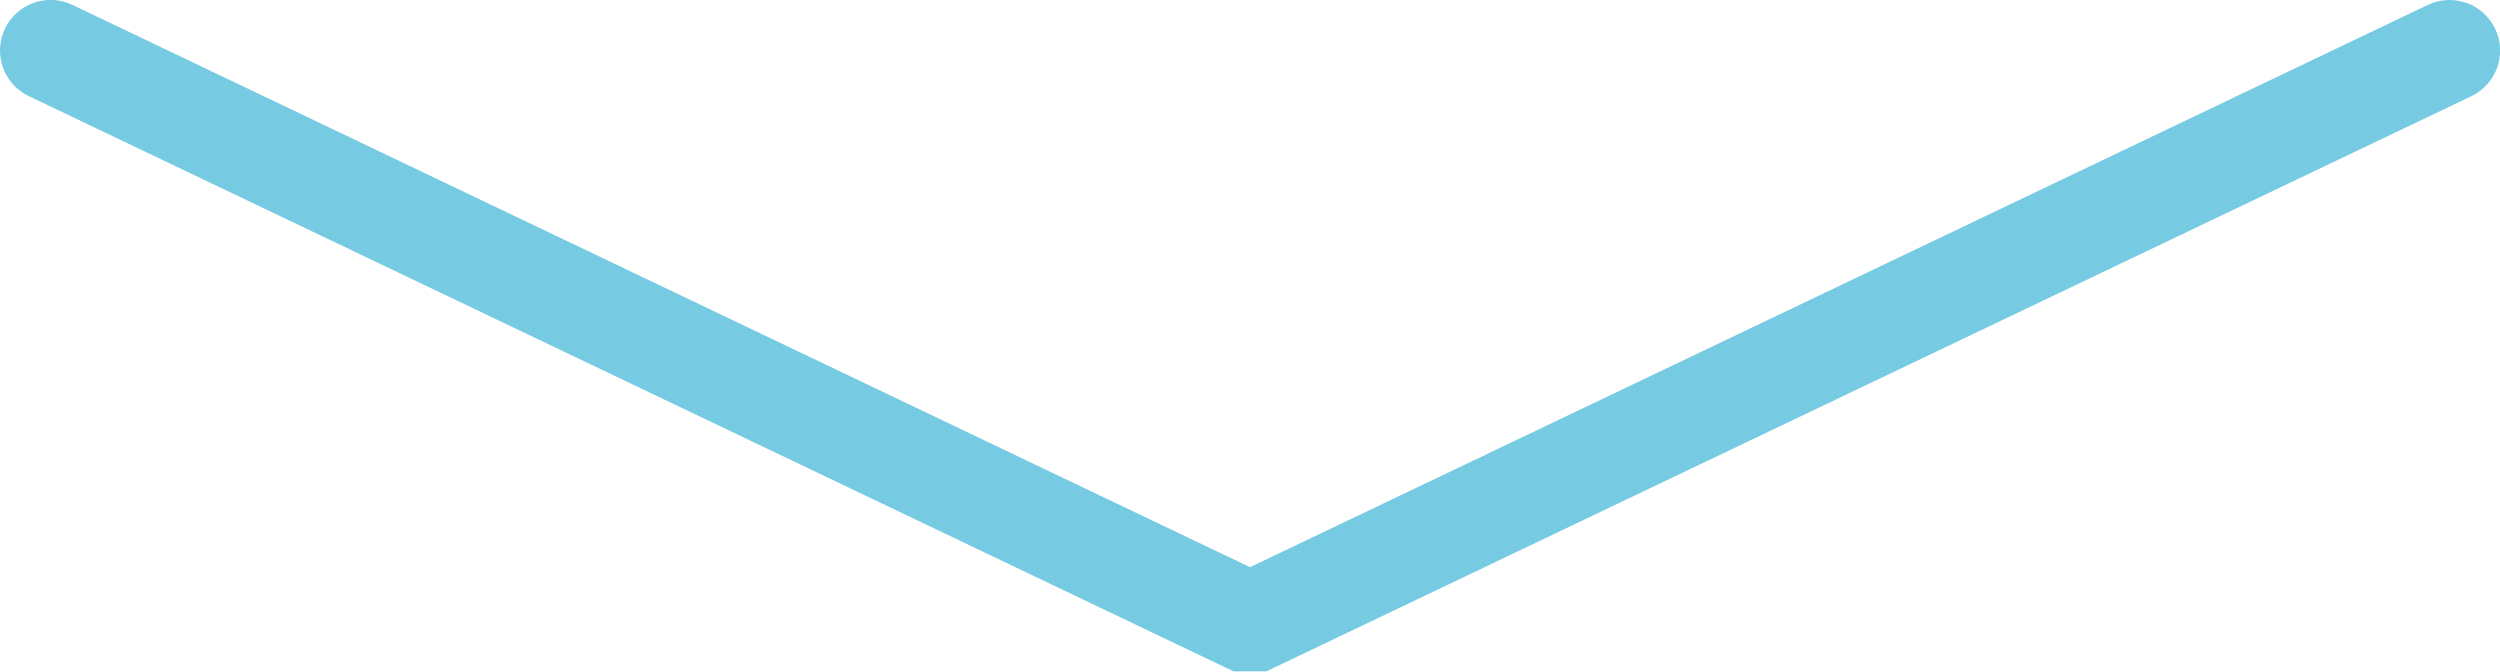
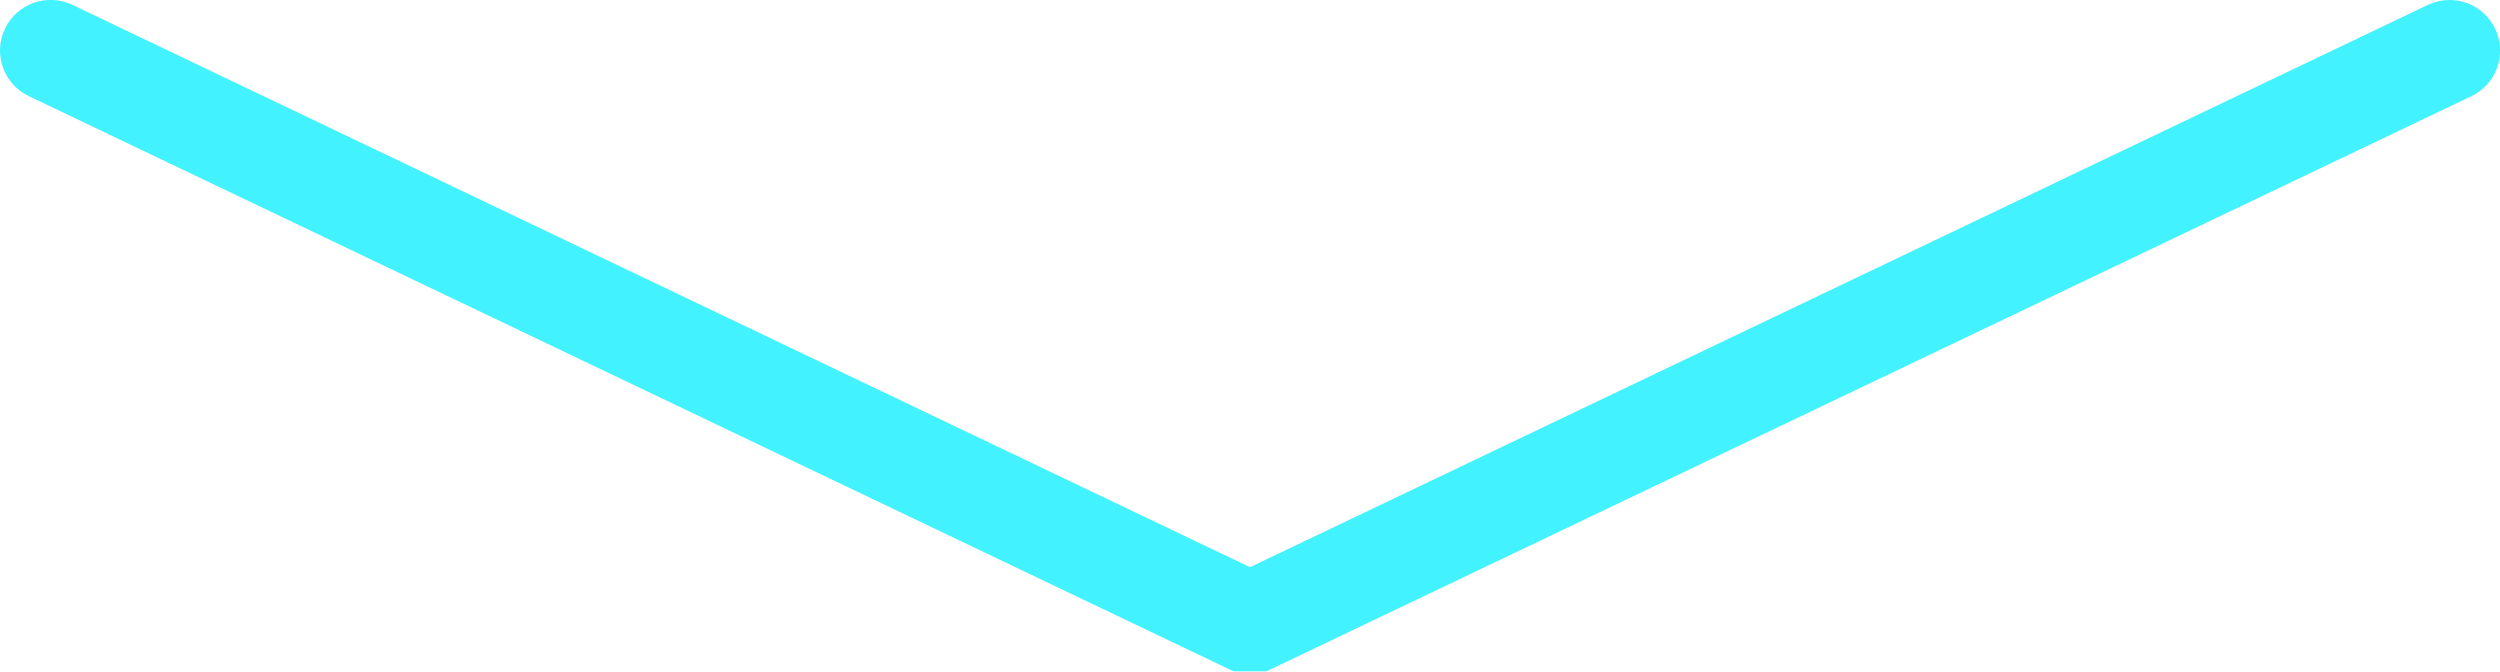
<svg xmlns="http://www.w3.org/2000/svg" id="Ebene_1" data-name="Ebene 1" viewBox="0 0 630.3 169.26">
-   <path d="M319.28,169.26H311L7.25,24.23a12.73,12.73,0,0,1,11-23L315.15,143,612.08,1.25a12.73,12.73,0,1,1,11,23Z" style="fill:#76cae1" />
+   <path d="M319.28,169.26H311L7.25,24.23a12.73,12.73,0,0,1,11-23L315.15,143,612.08,1.25a12.73,12.73,0,1,1,11,23Z" style="fill:rgb(67, 242, 255)" />
</svg>
